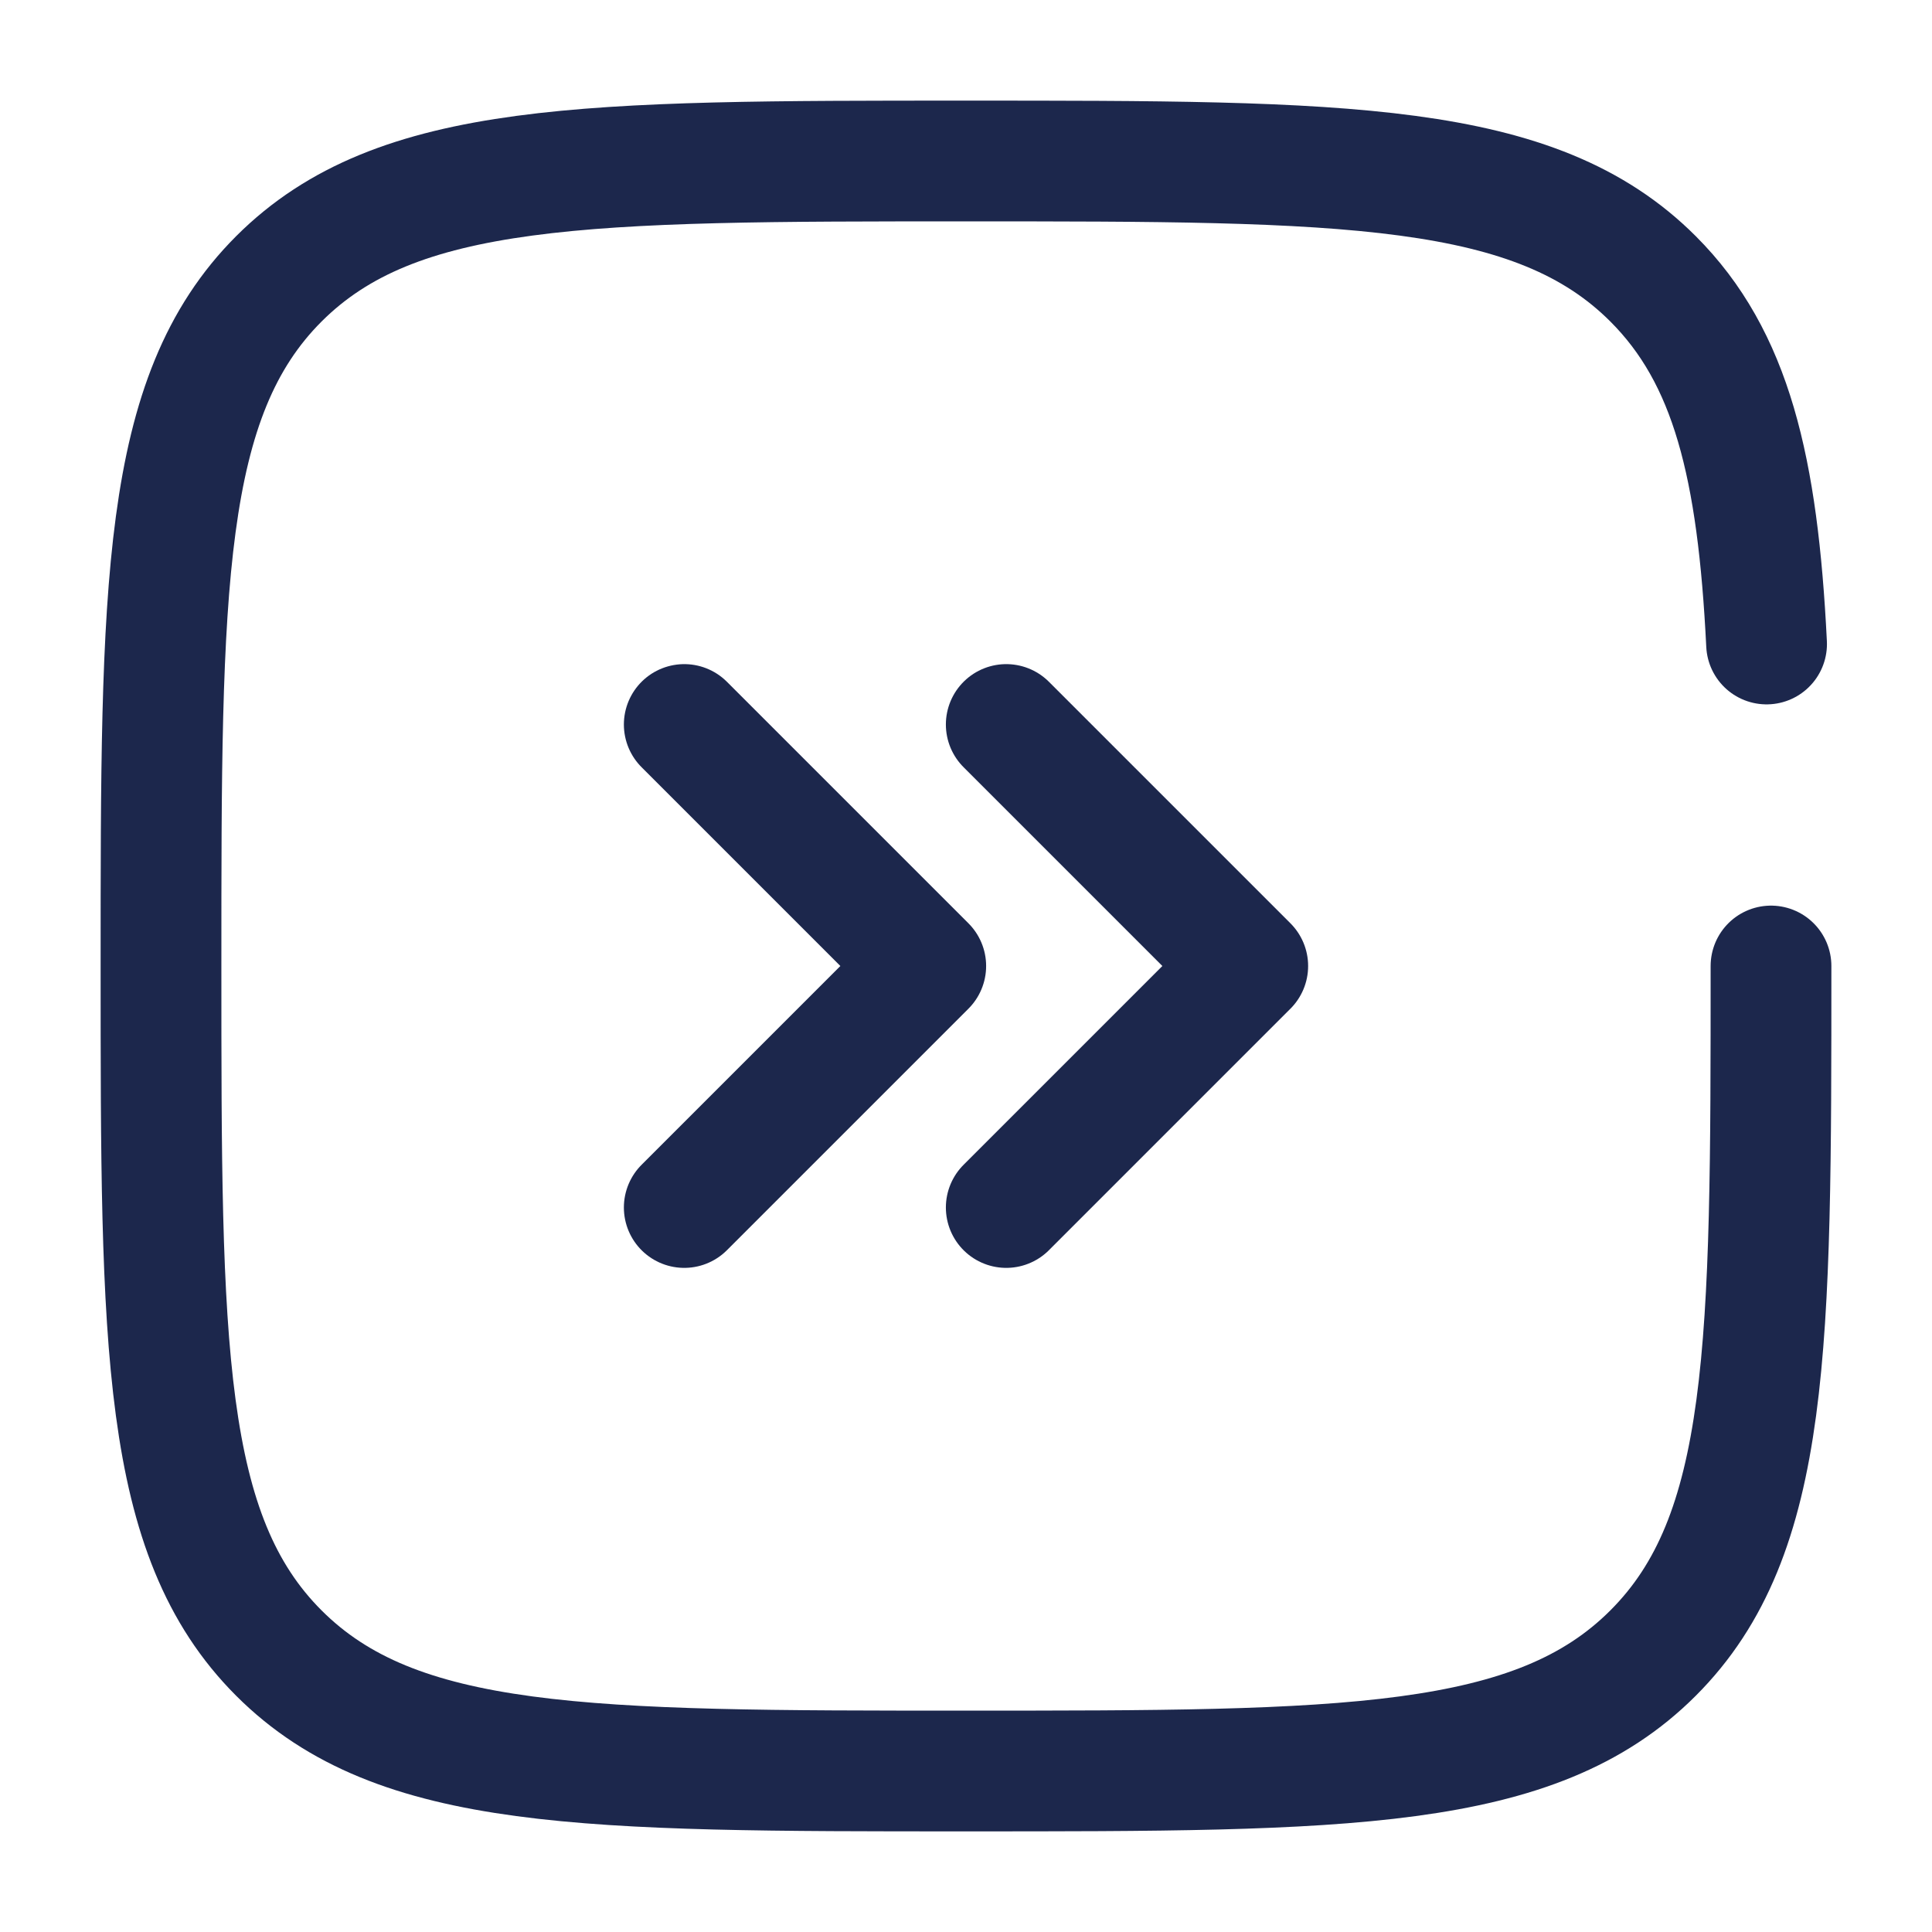
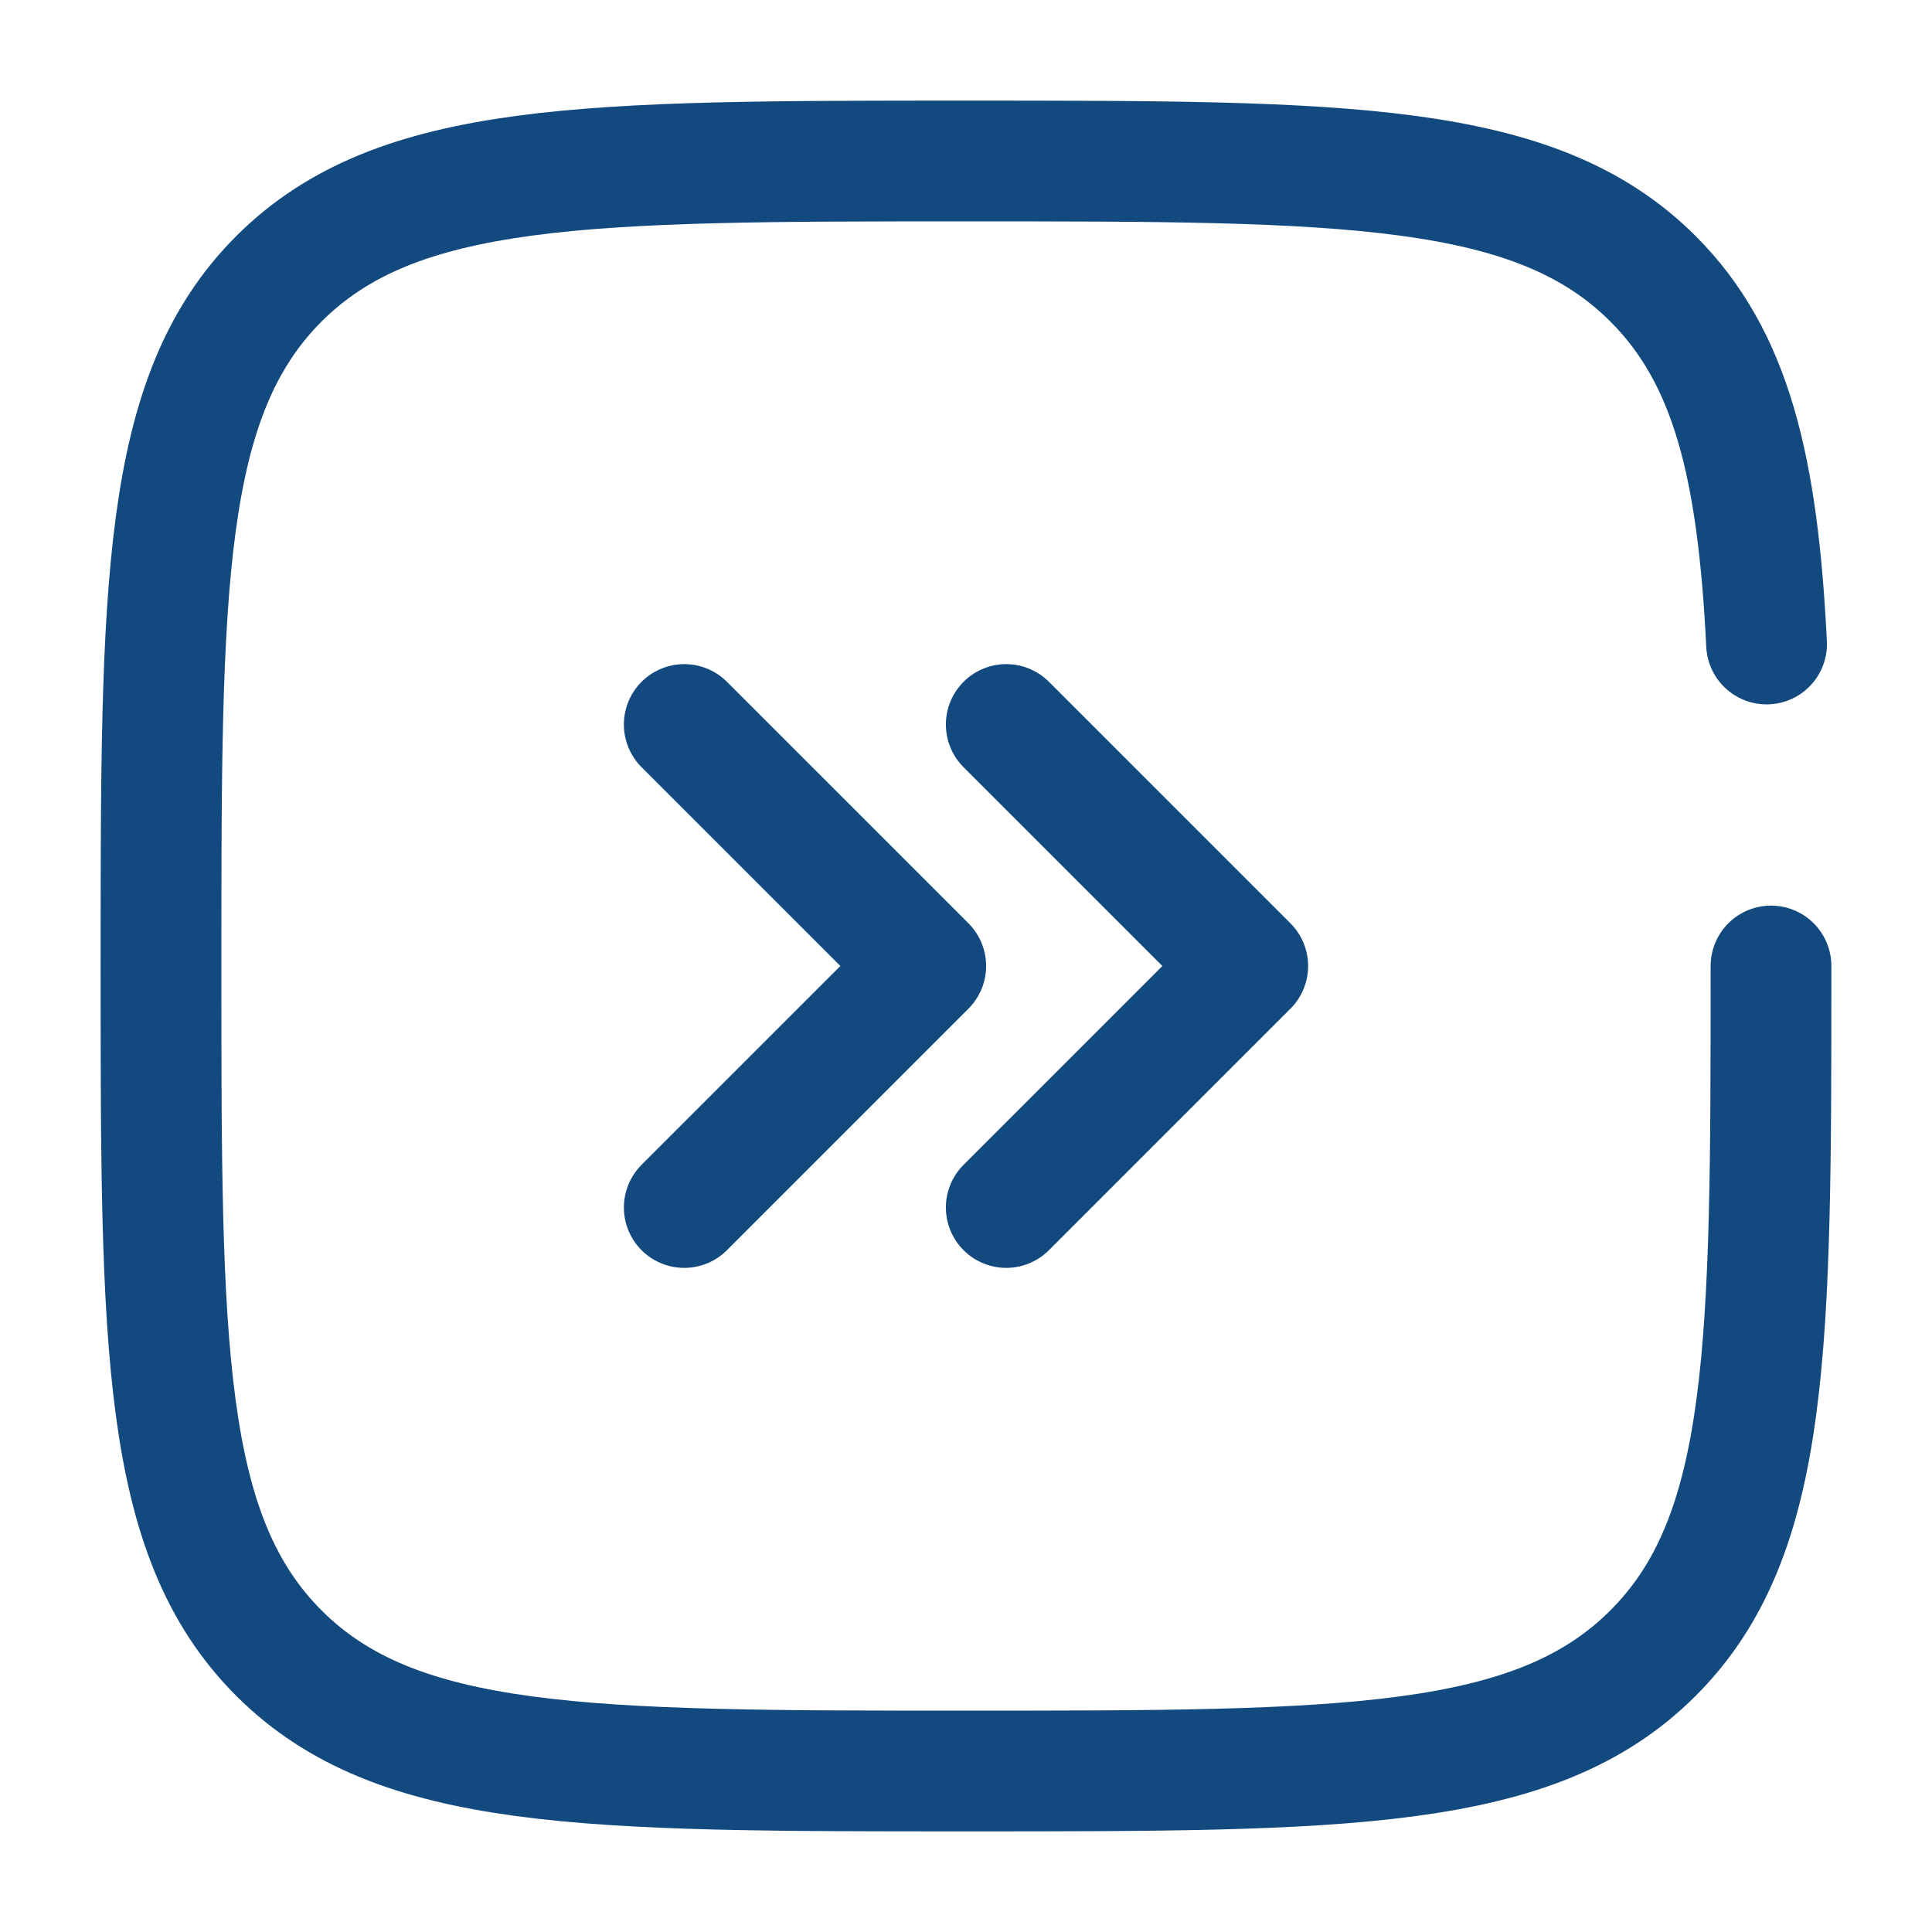
<svg xmlns="http://www.w3.org/2000/svg" width="800px" height="800px" viewBox="0 0 24 24" fill="none">
-   <path d="M8.5 9L11.5 12L8.5 15" stroke="#1C274C" stroke-width="1.5" stroke-linecap="round" stroke-linejoin="round" />
-   <path d="M12.5 9L15.5 12L12.5 15" stroke="#1C274C" stroke-width="1.5" stroke-linecap="round" stroke-linejoin="round" />
-   <path d="M22 12C22 16.714 22 19.071 20.535 20.535C19.071 22 16.714 22 12 22C7.286 22 4.929 22 3.464 20.535C2 19.071 2 16.714 2 12C2 7.286 2 4.929 3.464 3.464C4.929 2 7.286 2 12 2C16.714 2 19.071 2 20.535 3.464C21.509 4.438 21.836 5.807 21.945 8" stroke="#1C274C" stroke-width="1.5" stroke-linecap="round" />
+   <path d="M8.5 9L11.5 12L8.5 15" stroke="#12497f" stroke-width="1.5" stroke-linecap="round" stroke-linejoin="round" />
+   <path d="M12.5 9L15.5 12L12.5 15" stroke="#12497f" stroke-width="1.5" stroke-linecap="round" stroke-linejoin="round" />
+   <path d="M22 12C22 16.714 22 19.071 20.535 20.535C19.071 22 16.714 22 12 22C7.286 22 4.929 22 3.464 20.535C2 19.071 2 16.714 2 12C2 7.286 2 4.929 3.464 3.464C4.929 2 7.286 2 12 2C16.714 2 19.071 2 20.535 3.464C21.509 4.438 21.836 5.807 21.945 8" stroke="#12497f" stroke-width="1.5" stroke-linecap="round" />
</svg>
